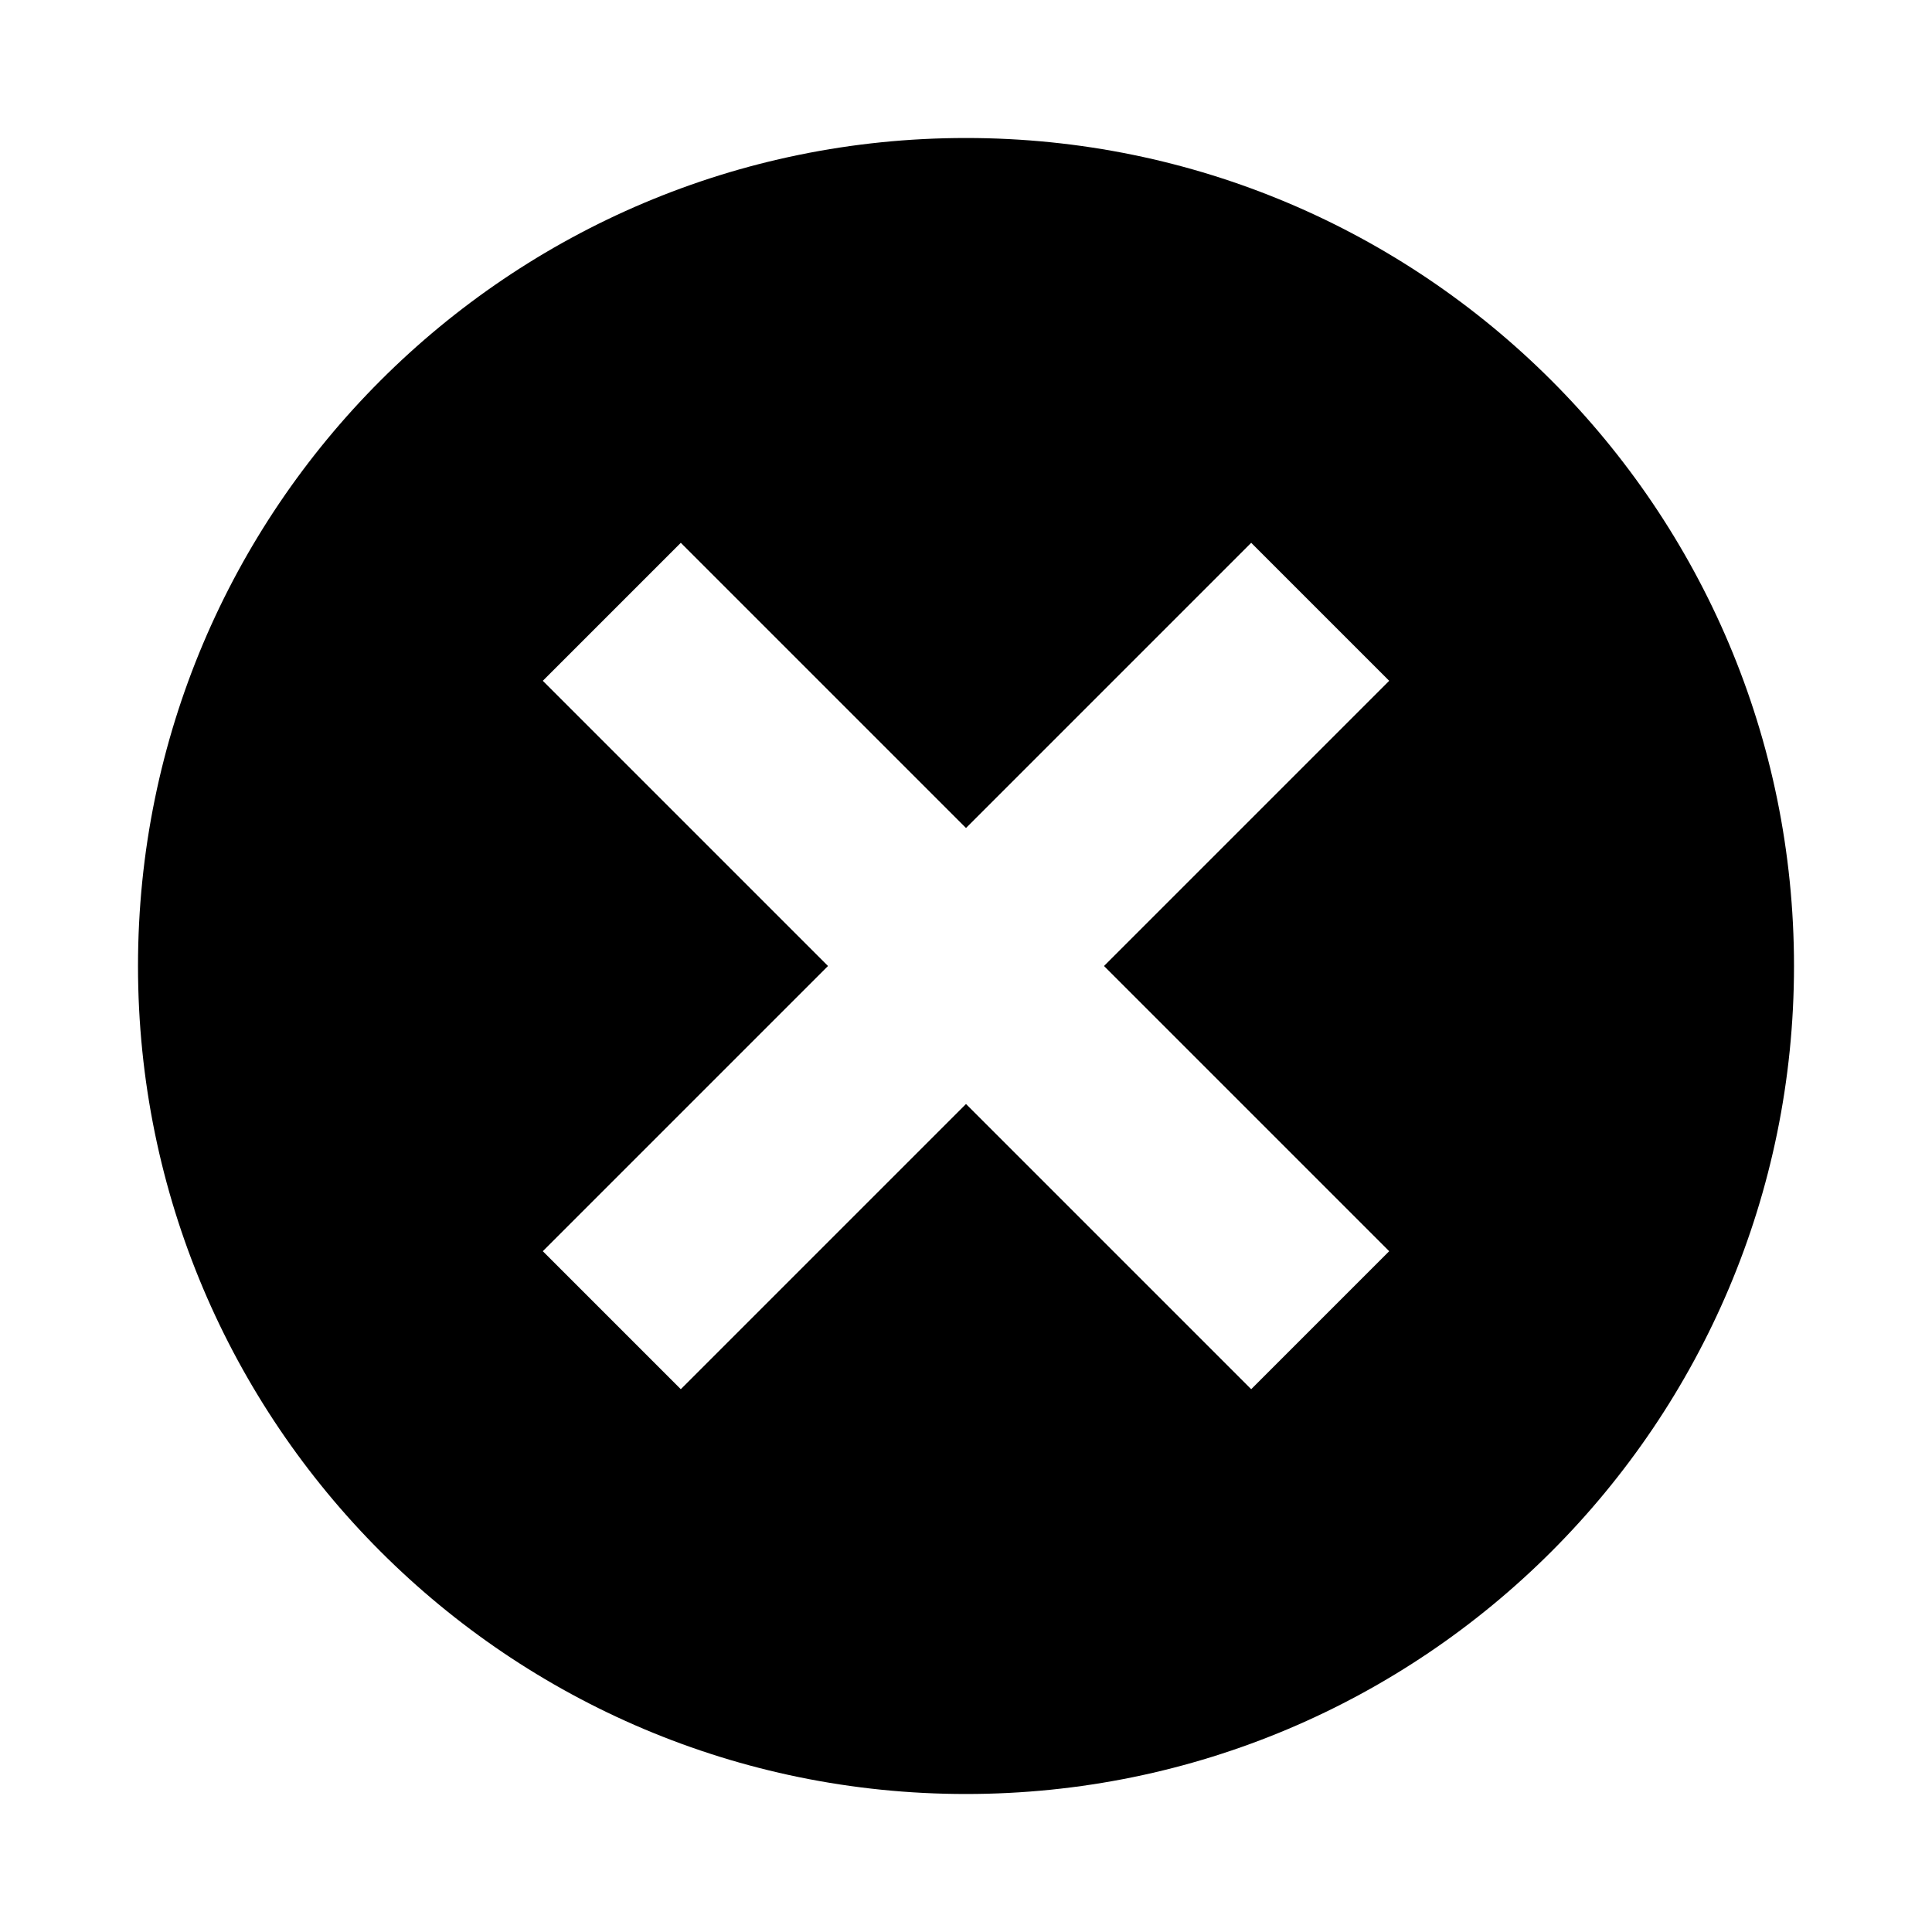
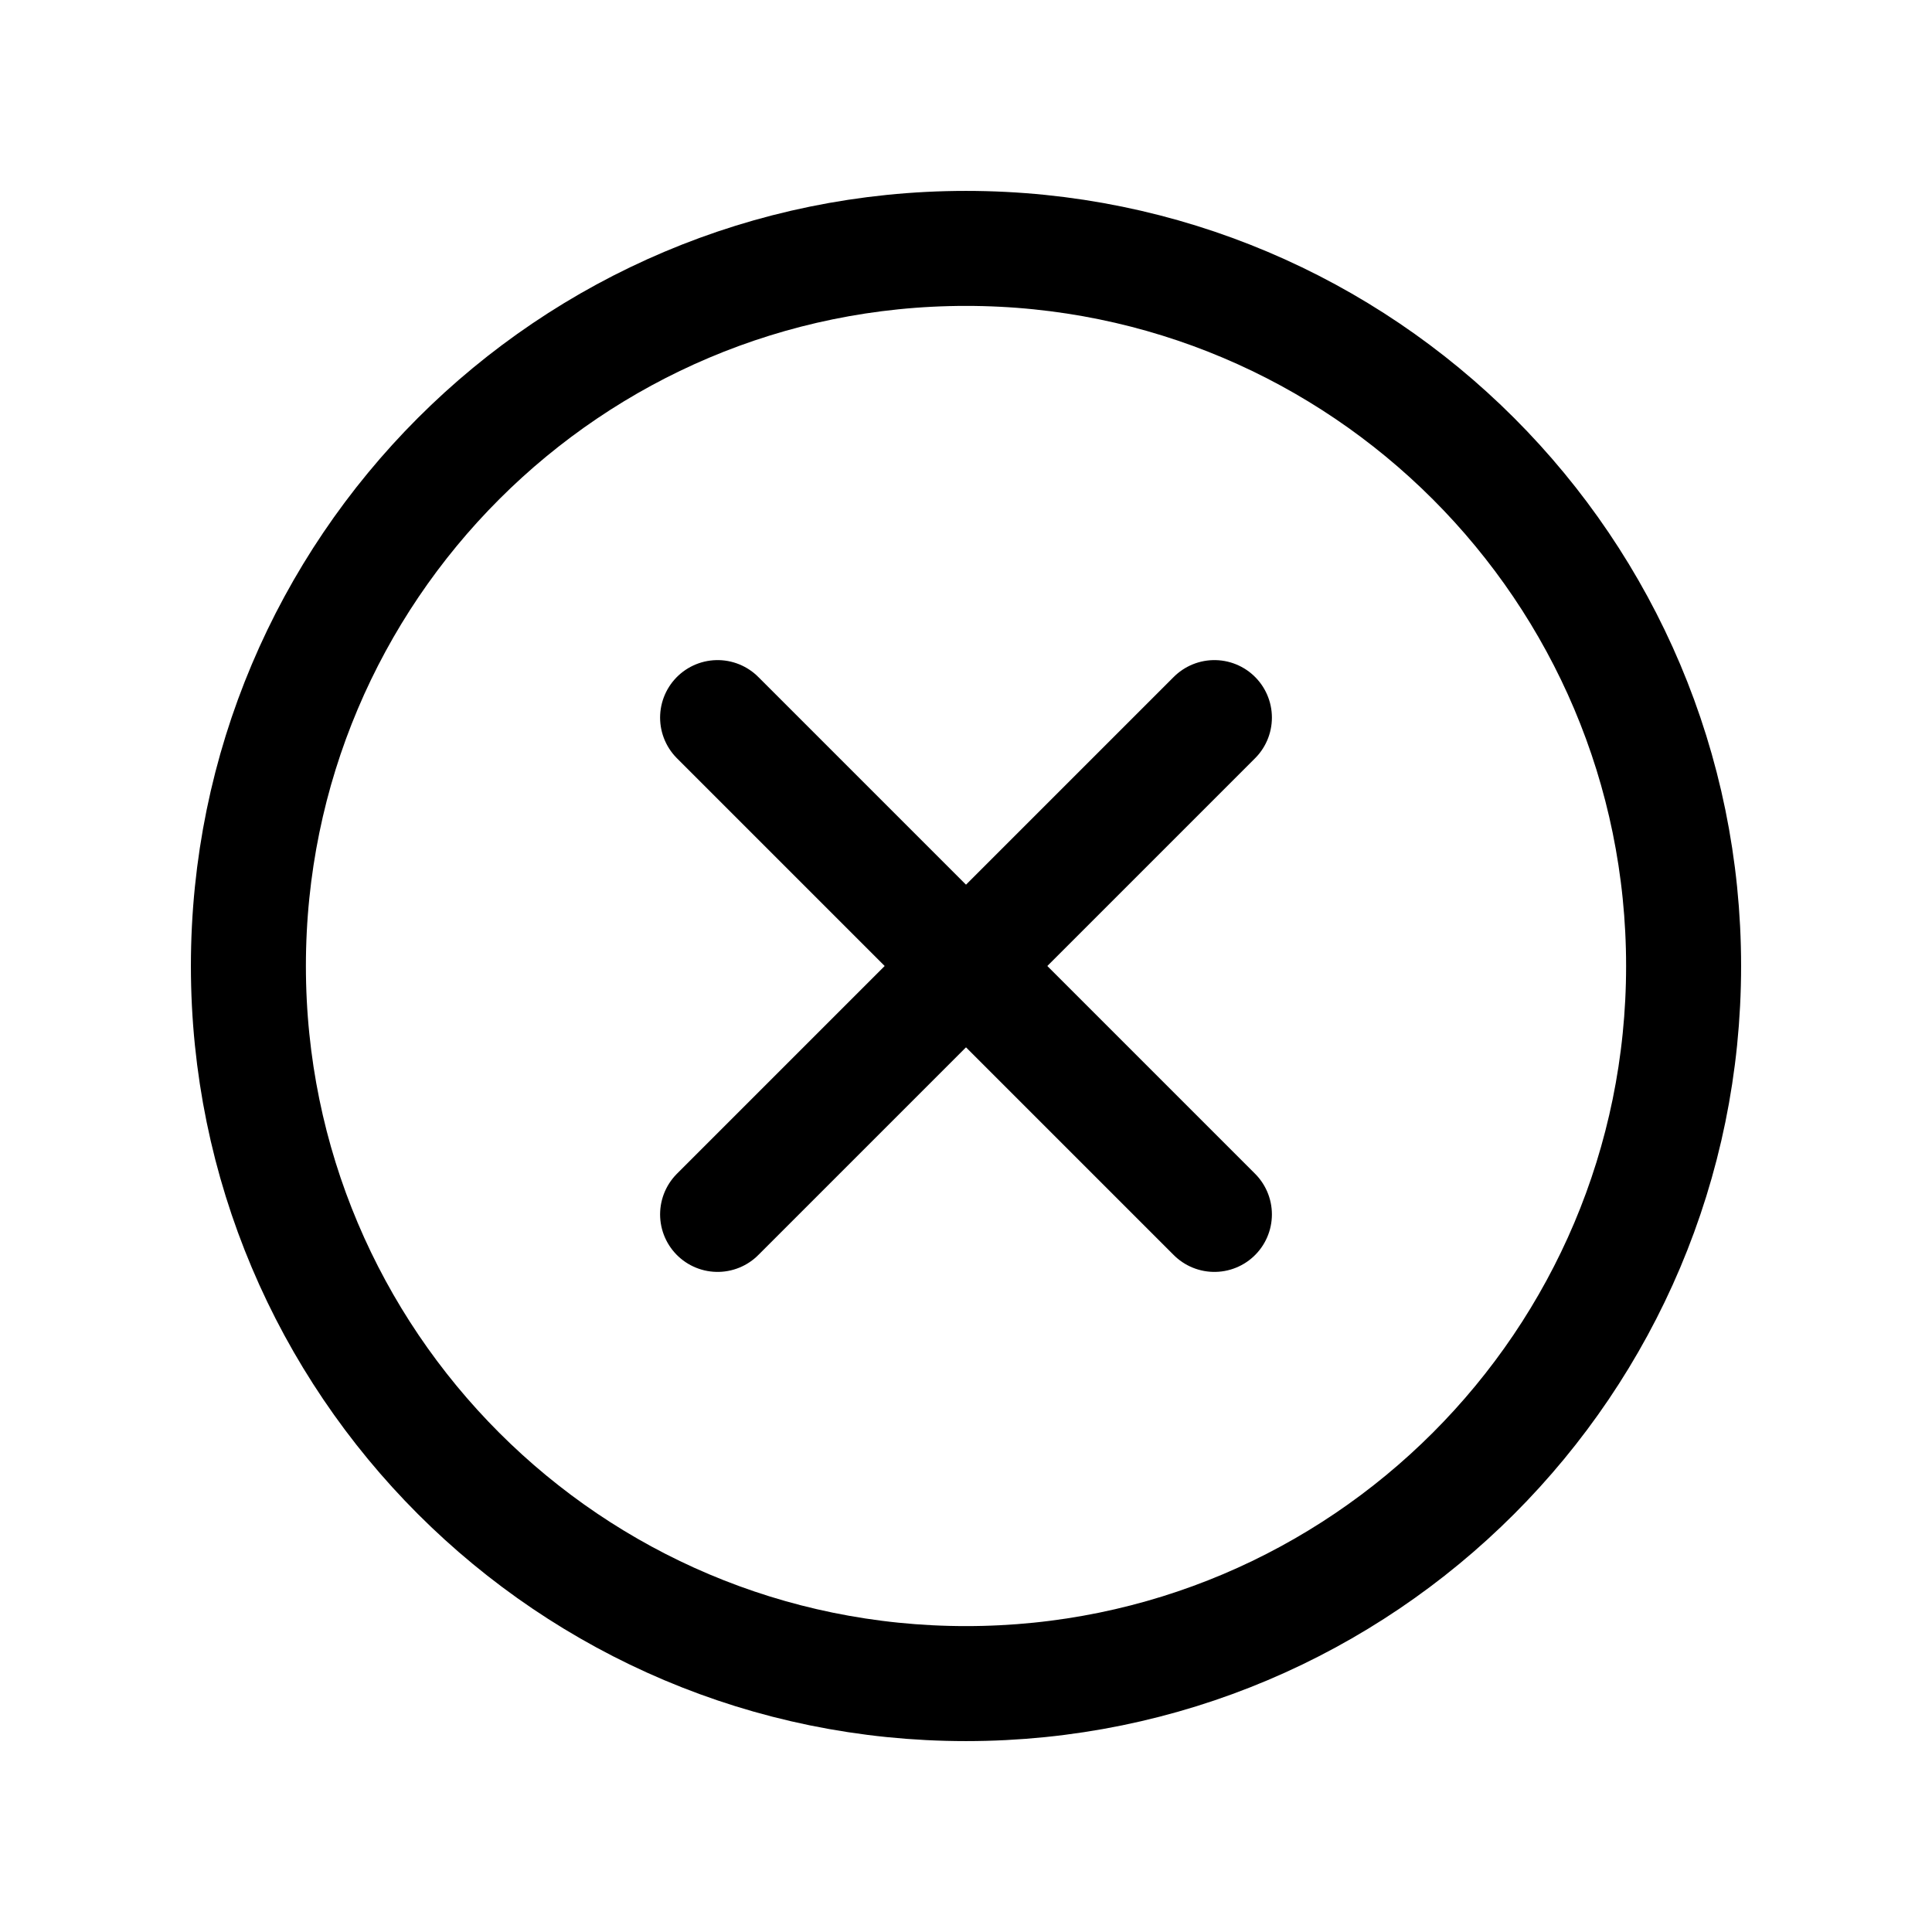
- <svg xmlns="http://www.w3.org/2000/svg" width="21" height="21" viewBox="0 0 21 21">
-   <path id="circle-xmark" d="M 10.5,1.5 A 9,9 0 1 0 10.5,19.5 9,9 0 1 0 10.5,1.5 Z M 7.4,5.9 10.5,9 13.6,5.9 15.1,7.4 12,10.5 15.1,13.6 13.6,15.1 10.5,12 7.4,15.1 5.9,13.6 9,10.5 5.9,7.4 Z" style="fill:#000000;fill-rule:evenodd" />
+ <svg xmlns="http://www.w3.org/2000/svg" width="21" height="21" version="1.1" viewBox="0 0 21 21">
+   <g fill="none" stroke="#000" stroke-linecap="round" stroke-linejoin="round" stroke-width="1.25">
+     <circle cx="10.5" cy="10.5" r="7.8" />
+     <path d="m7.8 7.8 5.4 5.4" />
+     <path d="m13.2 7.8-5.4 5.4" />
+   </g>
</svg>
